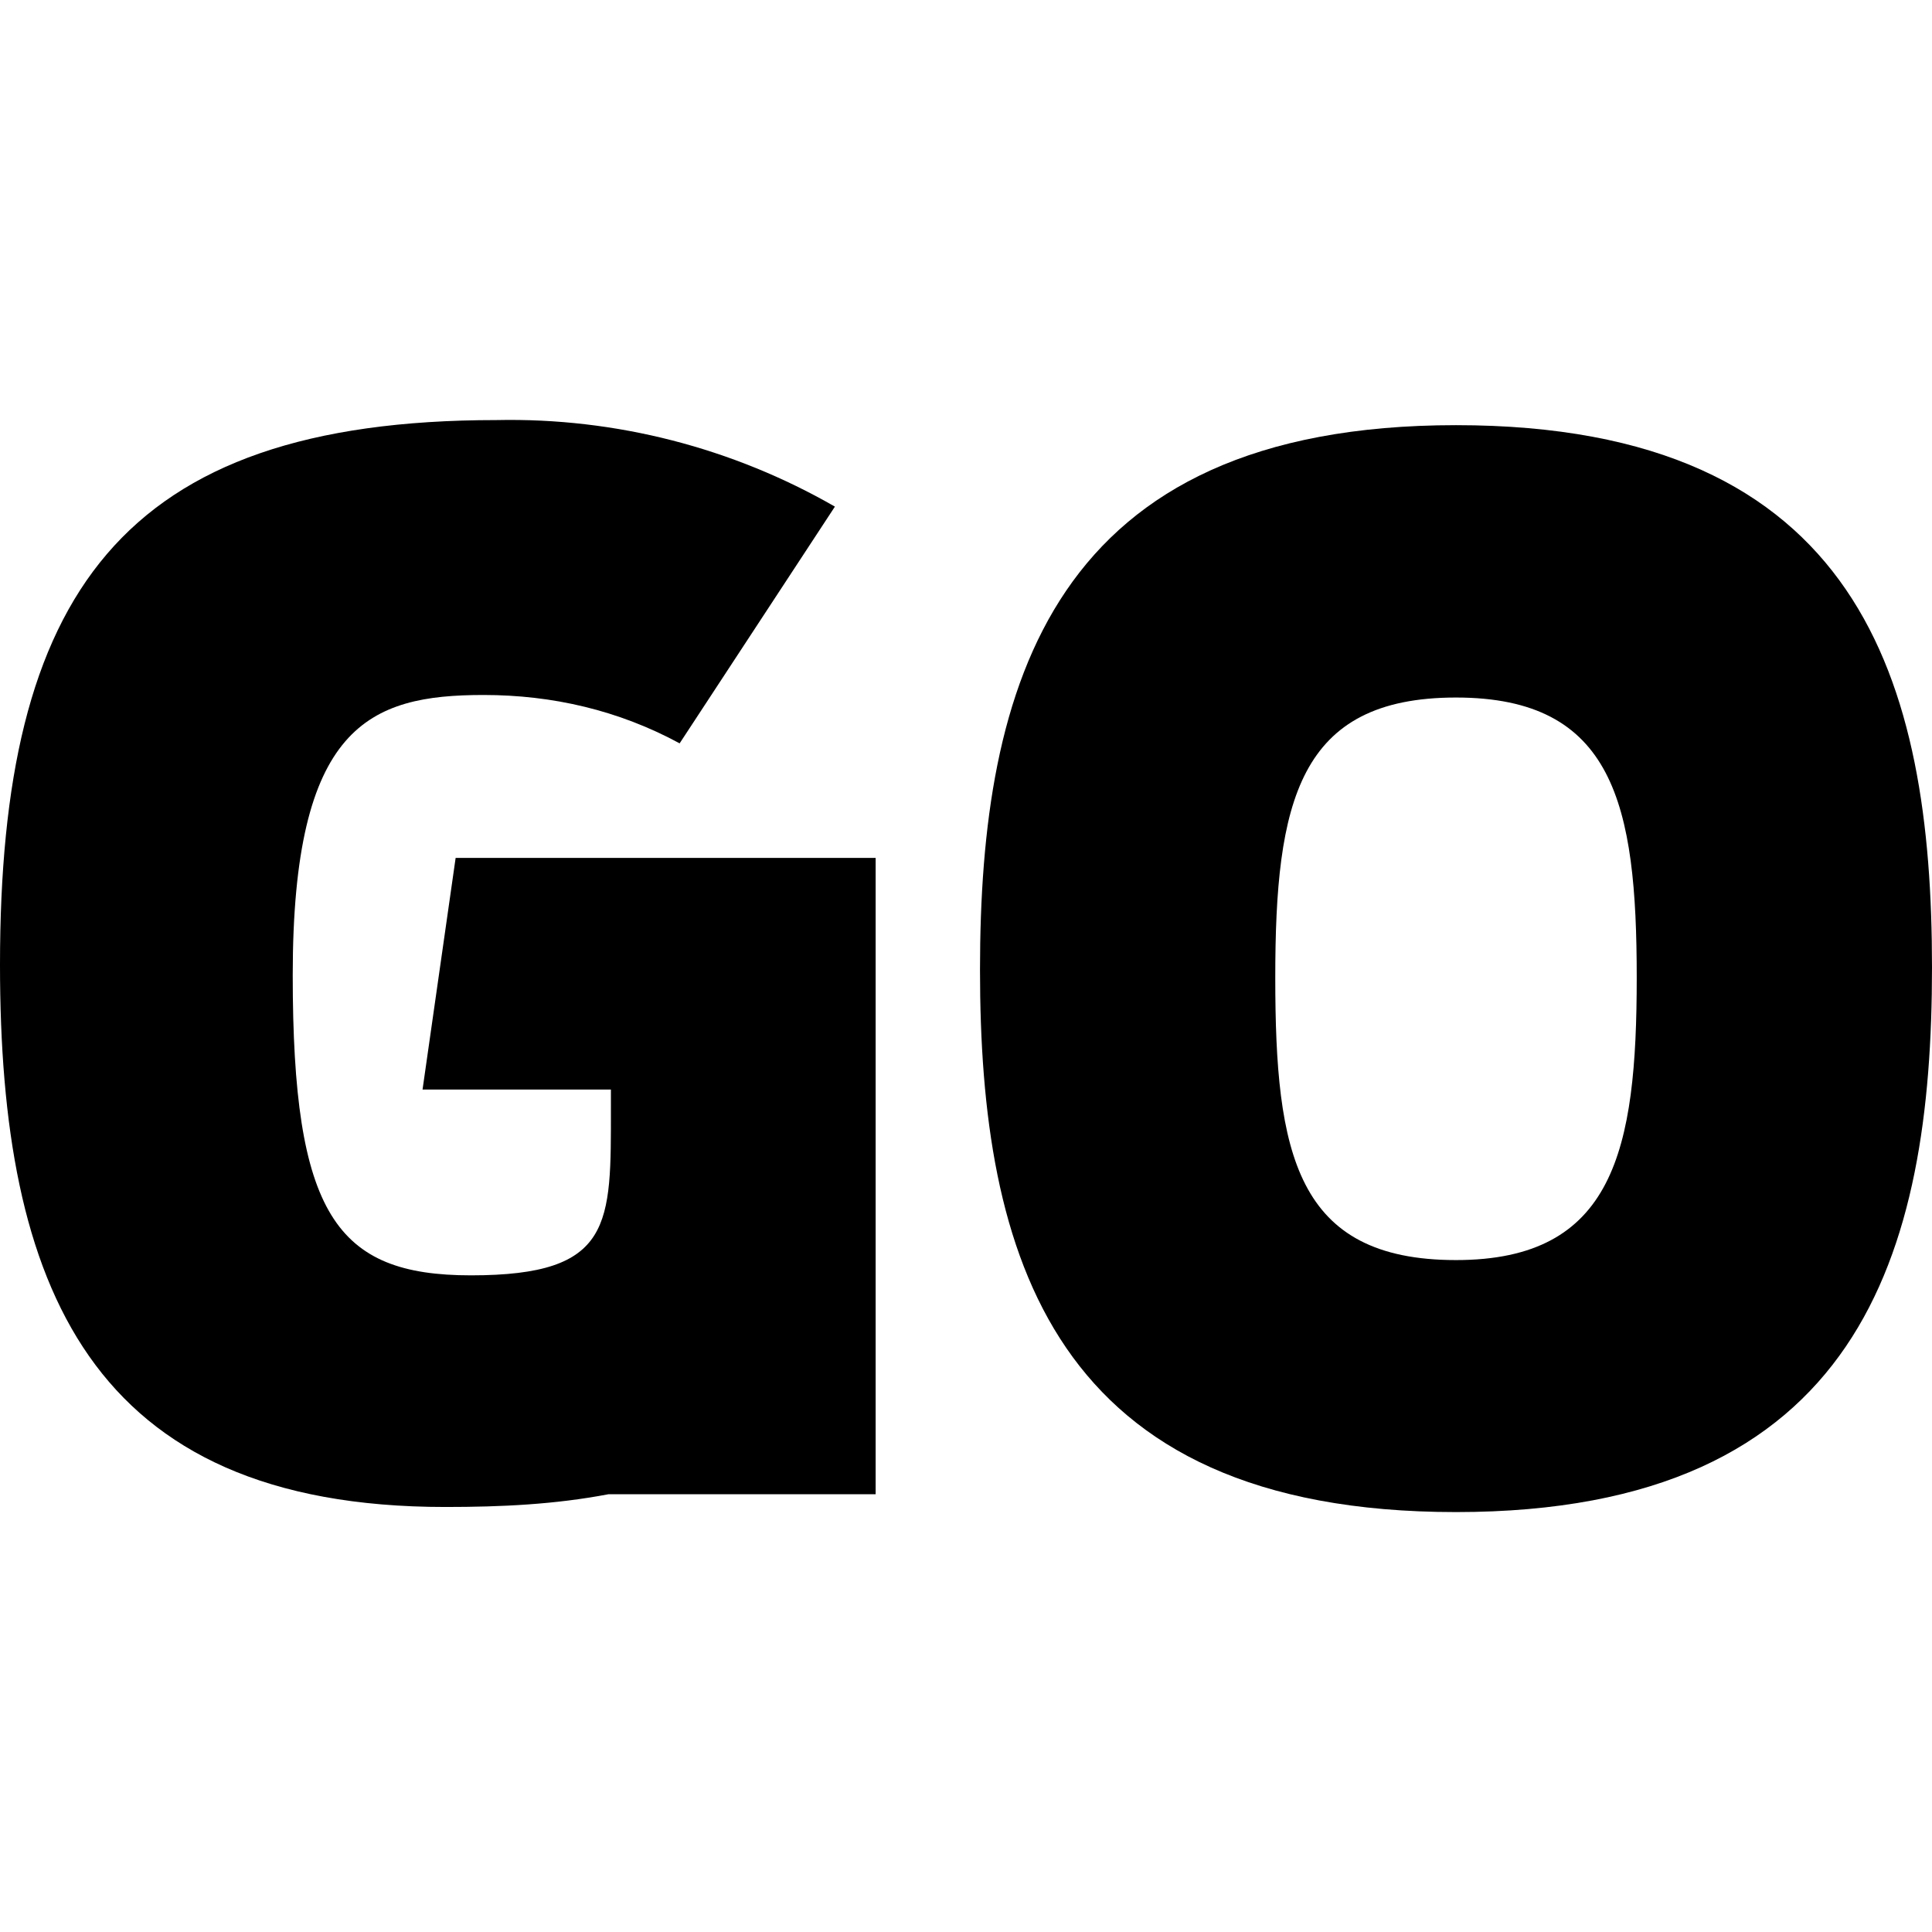
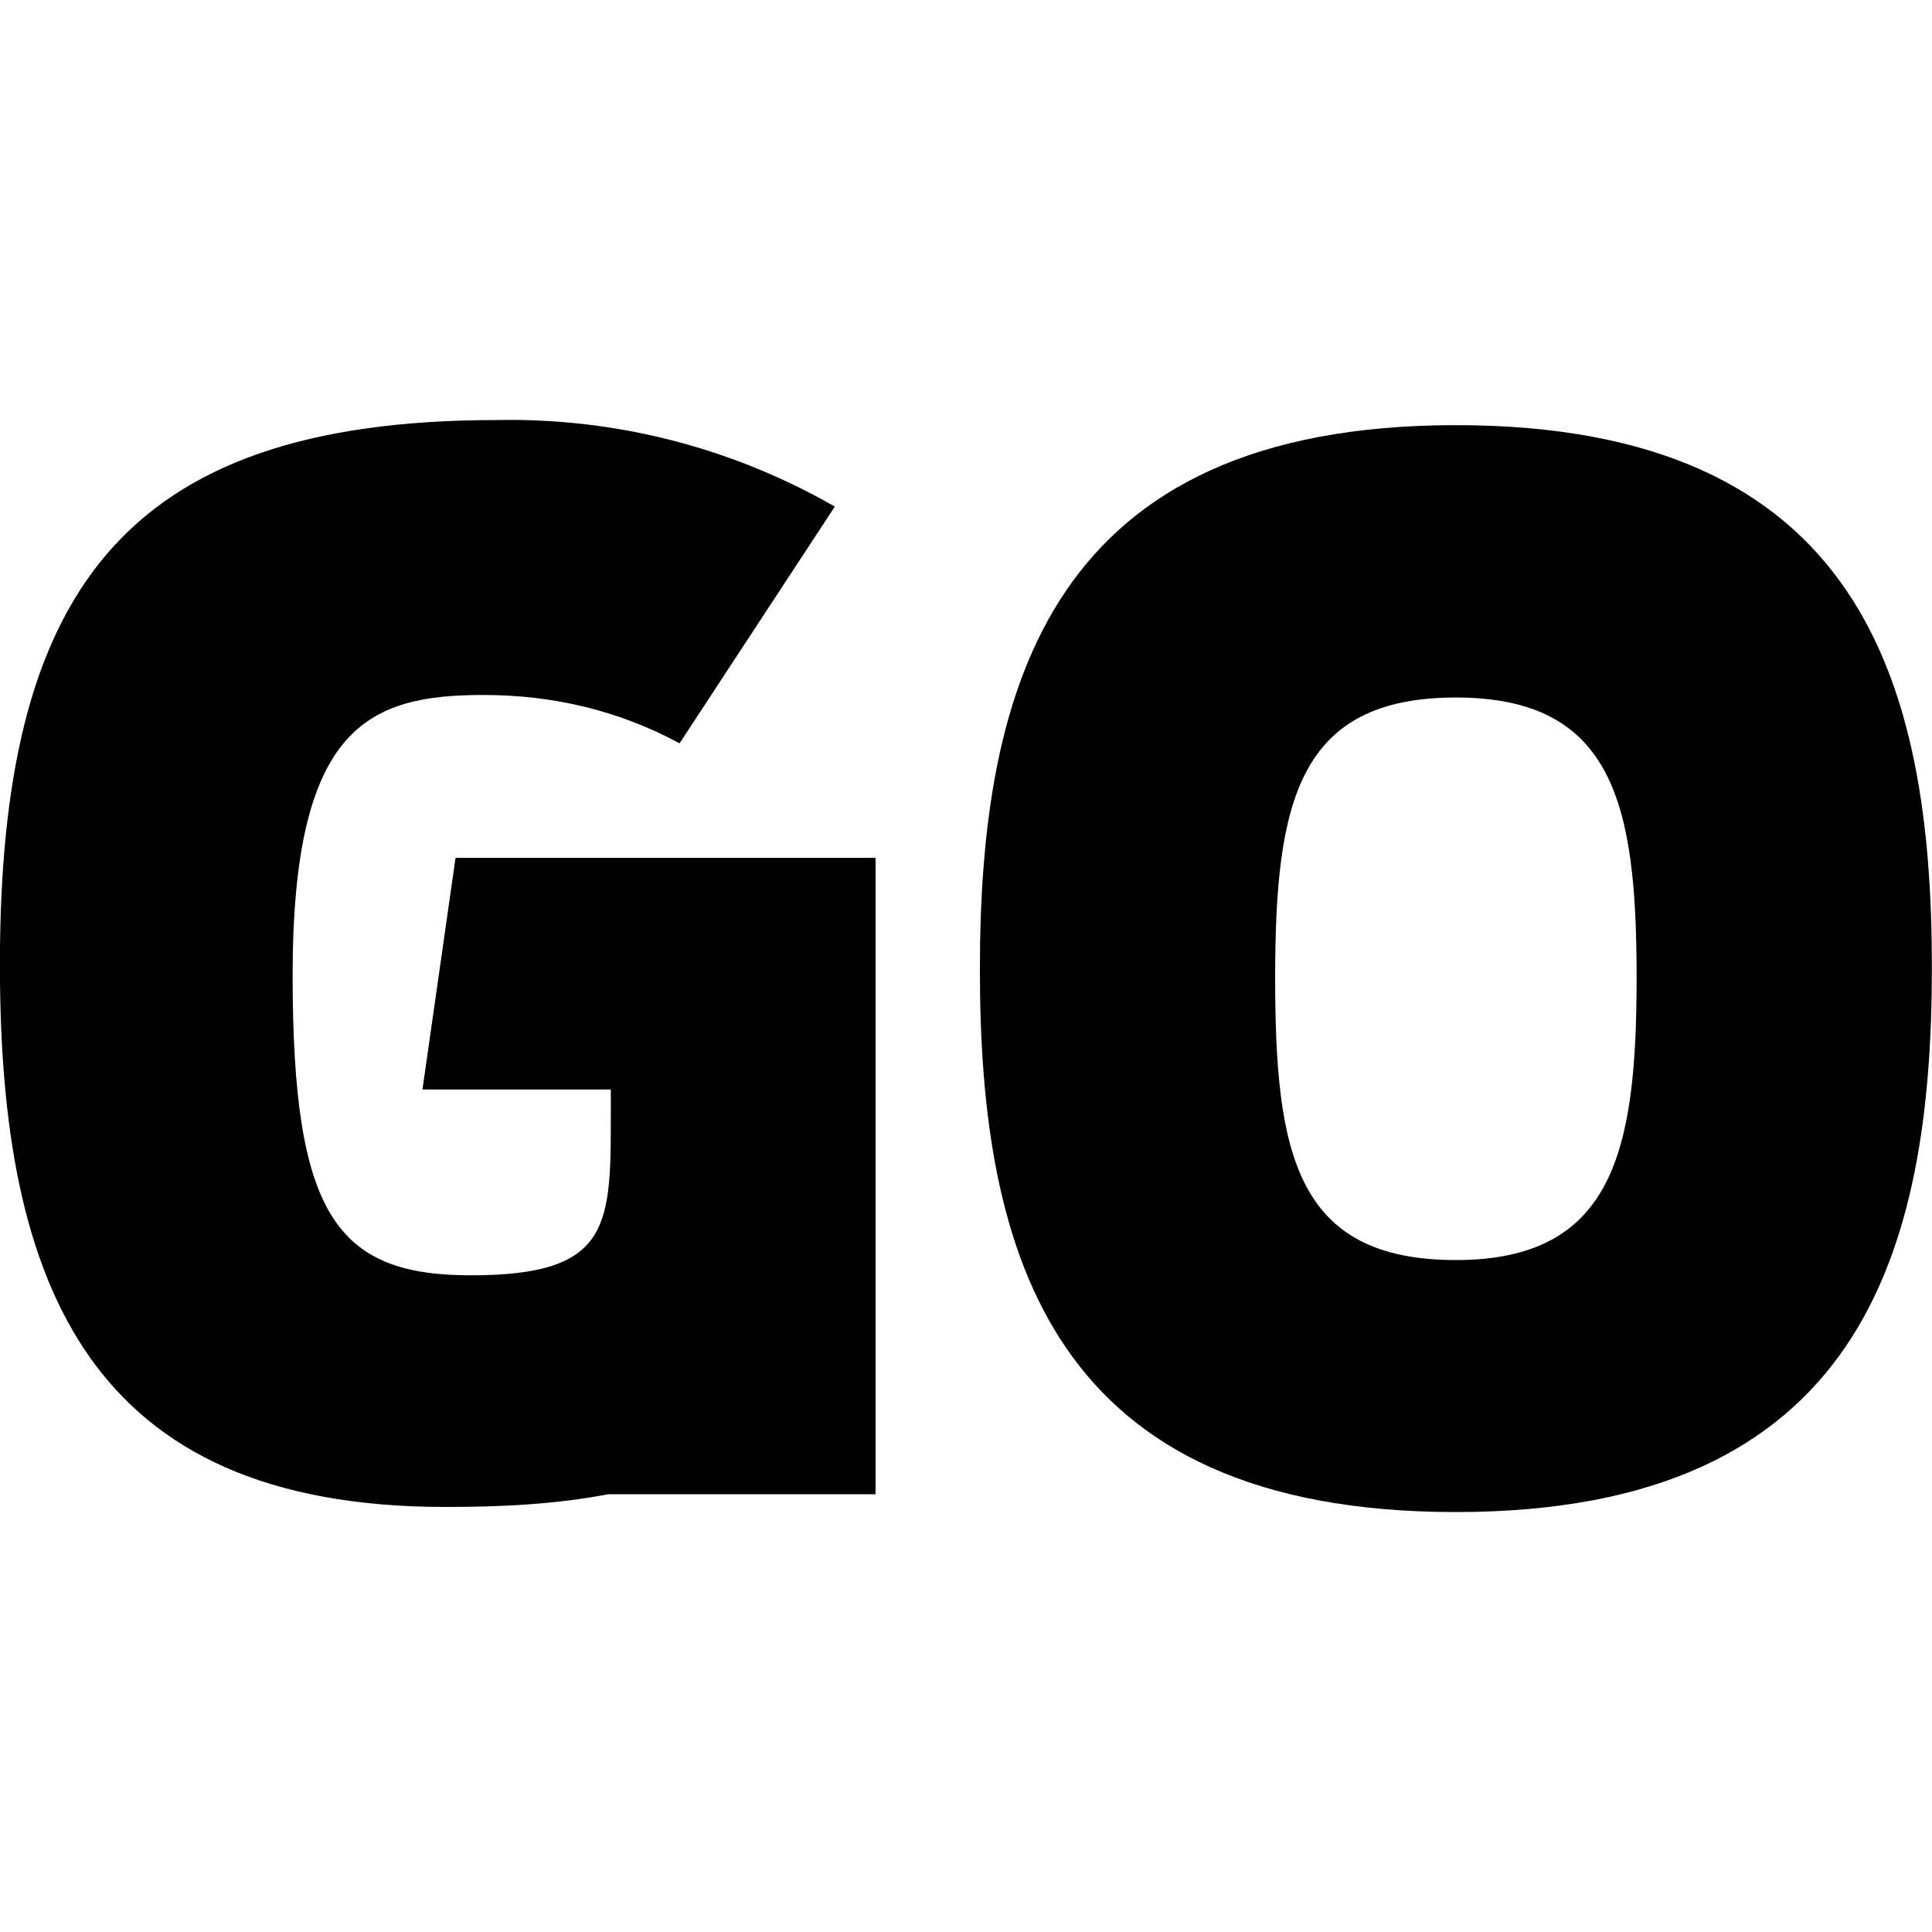
- <svg xmlns="http://www.w3.org/2000/svg" version="1.1" id="IGG_Logo" x="0px" y="0px" viewBox="0 0 32 32" xml:space="preserve" width="32" height="32">
-   <defs id="defs1">
-     <clipPath clipPathUnits="userSpaceOnUse" id="clipPath12">
-       <path d="m 281.3,71.5 c -6.3,0 -7.1,-4.2 -7.1,-11.1 0,-6.9 0.9,-11 7.1,-11 6.2,0 7.1,4.2 7.1,11 0,6.8 -0.9,11.1 -7.1,11.1 z" id="path13" style="display:none" />
-       <path id="lpe_path-effect13" class="powerclip" d="M 257.6,33.7 H 305 v 52.7 h -47.4 z m 23.7,37.8 c 6.2,0 7.1,-4.3 7.1,-11.1 0,-6.8 -0.9,-11 -7.1,-11 -6.2,0 -7.1,4.1 -7.1,11 0,6.9 0.8,11.1 7.1,11.1 z" />
+ <svg xmlns="http://www.w3.org/2000/svg" xml:space="preserve" width="32" height="32">
+   <defs>
+     <clipPath clipPathUnits="userSpaceOnUse" id="a">
+       <path class="powerclip" d="M257.6 33.7H305v52.7h-47.4zm23.7 37.8c6.2 0 7.1-4.3 7.1-11.1s-.9-11-7.1-11c-6.2 0-7.1 4.1-7.1 11s.8 11.1 7.1 11.1z" />
    </clipPath>
  </defs>
-   <g id="g14" transform="matrix(0.4216074,0,0,0.4216074,-94.48221,-9.274144)" style="fill:#000000">
-     <path d="m 281.3,38.7 c -15.9,0 -18.7,10.2 -18.7,21.4 0,11.2 2.8,21.3 18.7,21.3 15.9,0 18.7,-10.2 18.7,-21.4 0,-11.2 -2.8,-21.3 -18.7,-21.3 z" id="path12" clip-path="url(#clipPath12)" style="fill:#000000" />
-     <path d="m 240.7,64.8 h 7.4 v 0.7 c 0,4.6 0.1,6.6 -5.5,6.6 -5.3,0 -7,-2.4 -7,-11.8 0,-9.8 3,-11 7.5,-11 2.7,0 5.3,0.6 7.7,1.9 l 6.1,-9.3 c -4,-2.3 -8.6,-3.5 -13.3,-3.4 -14.8,0 -19.5,6.9 -19.5,21.4 0,12.6 3.5,21.3 17.5,21.3 2.2,0 4.3,-0.1 6.4,-0.5 h 10.5 v -25 H 242 l -1.3,9.1" id="path10" style="fill:#000000" />
+   <g style="fill:#000">
+     <path d="M281.3 38.7c-15.9 0-18.7 10.2-18.7 21.4s2.8 21.3 18.7 21.3c15.9 0 18.7-10.2 18.7-21.4s-2.8-21.3-18.7-21.3z" clip-path="url(#a)" style="fill:#000" transform="matrix(.4216 0 0 .4216 -94.482 -9.274)" />
+     <path d="M240.7 64.8h7.4v.7c0 4.6.1 6.6-5.5 6.6-5.3 0-7-2.4-7-11.8 0-9.8 3-11 7.5-11 2.7 0 5.3.6 7.7 1.9l6.1-9.3c-4-2.3-8.6-3.5-13.3-3.4-14.8 0-19.5 6.9-19.5 21.4 0 12.6 3.5 21.3 17.5 21.3 2.2 0 4.3-.1 6.4-.5h10.5v-25H242l-1.3 9.1" style="fill:#000" transform="matrix(.4216 0 0 .4216 -94.482 -9.274)" />
  </g>
</svg>
